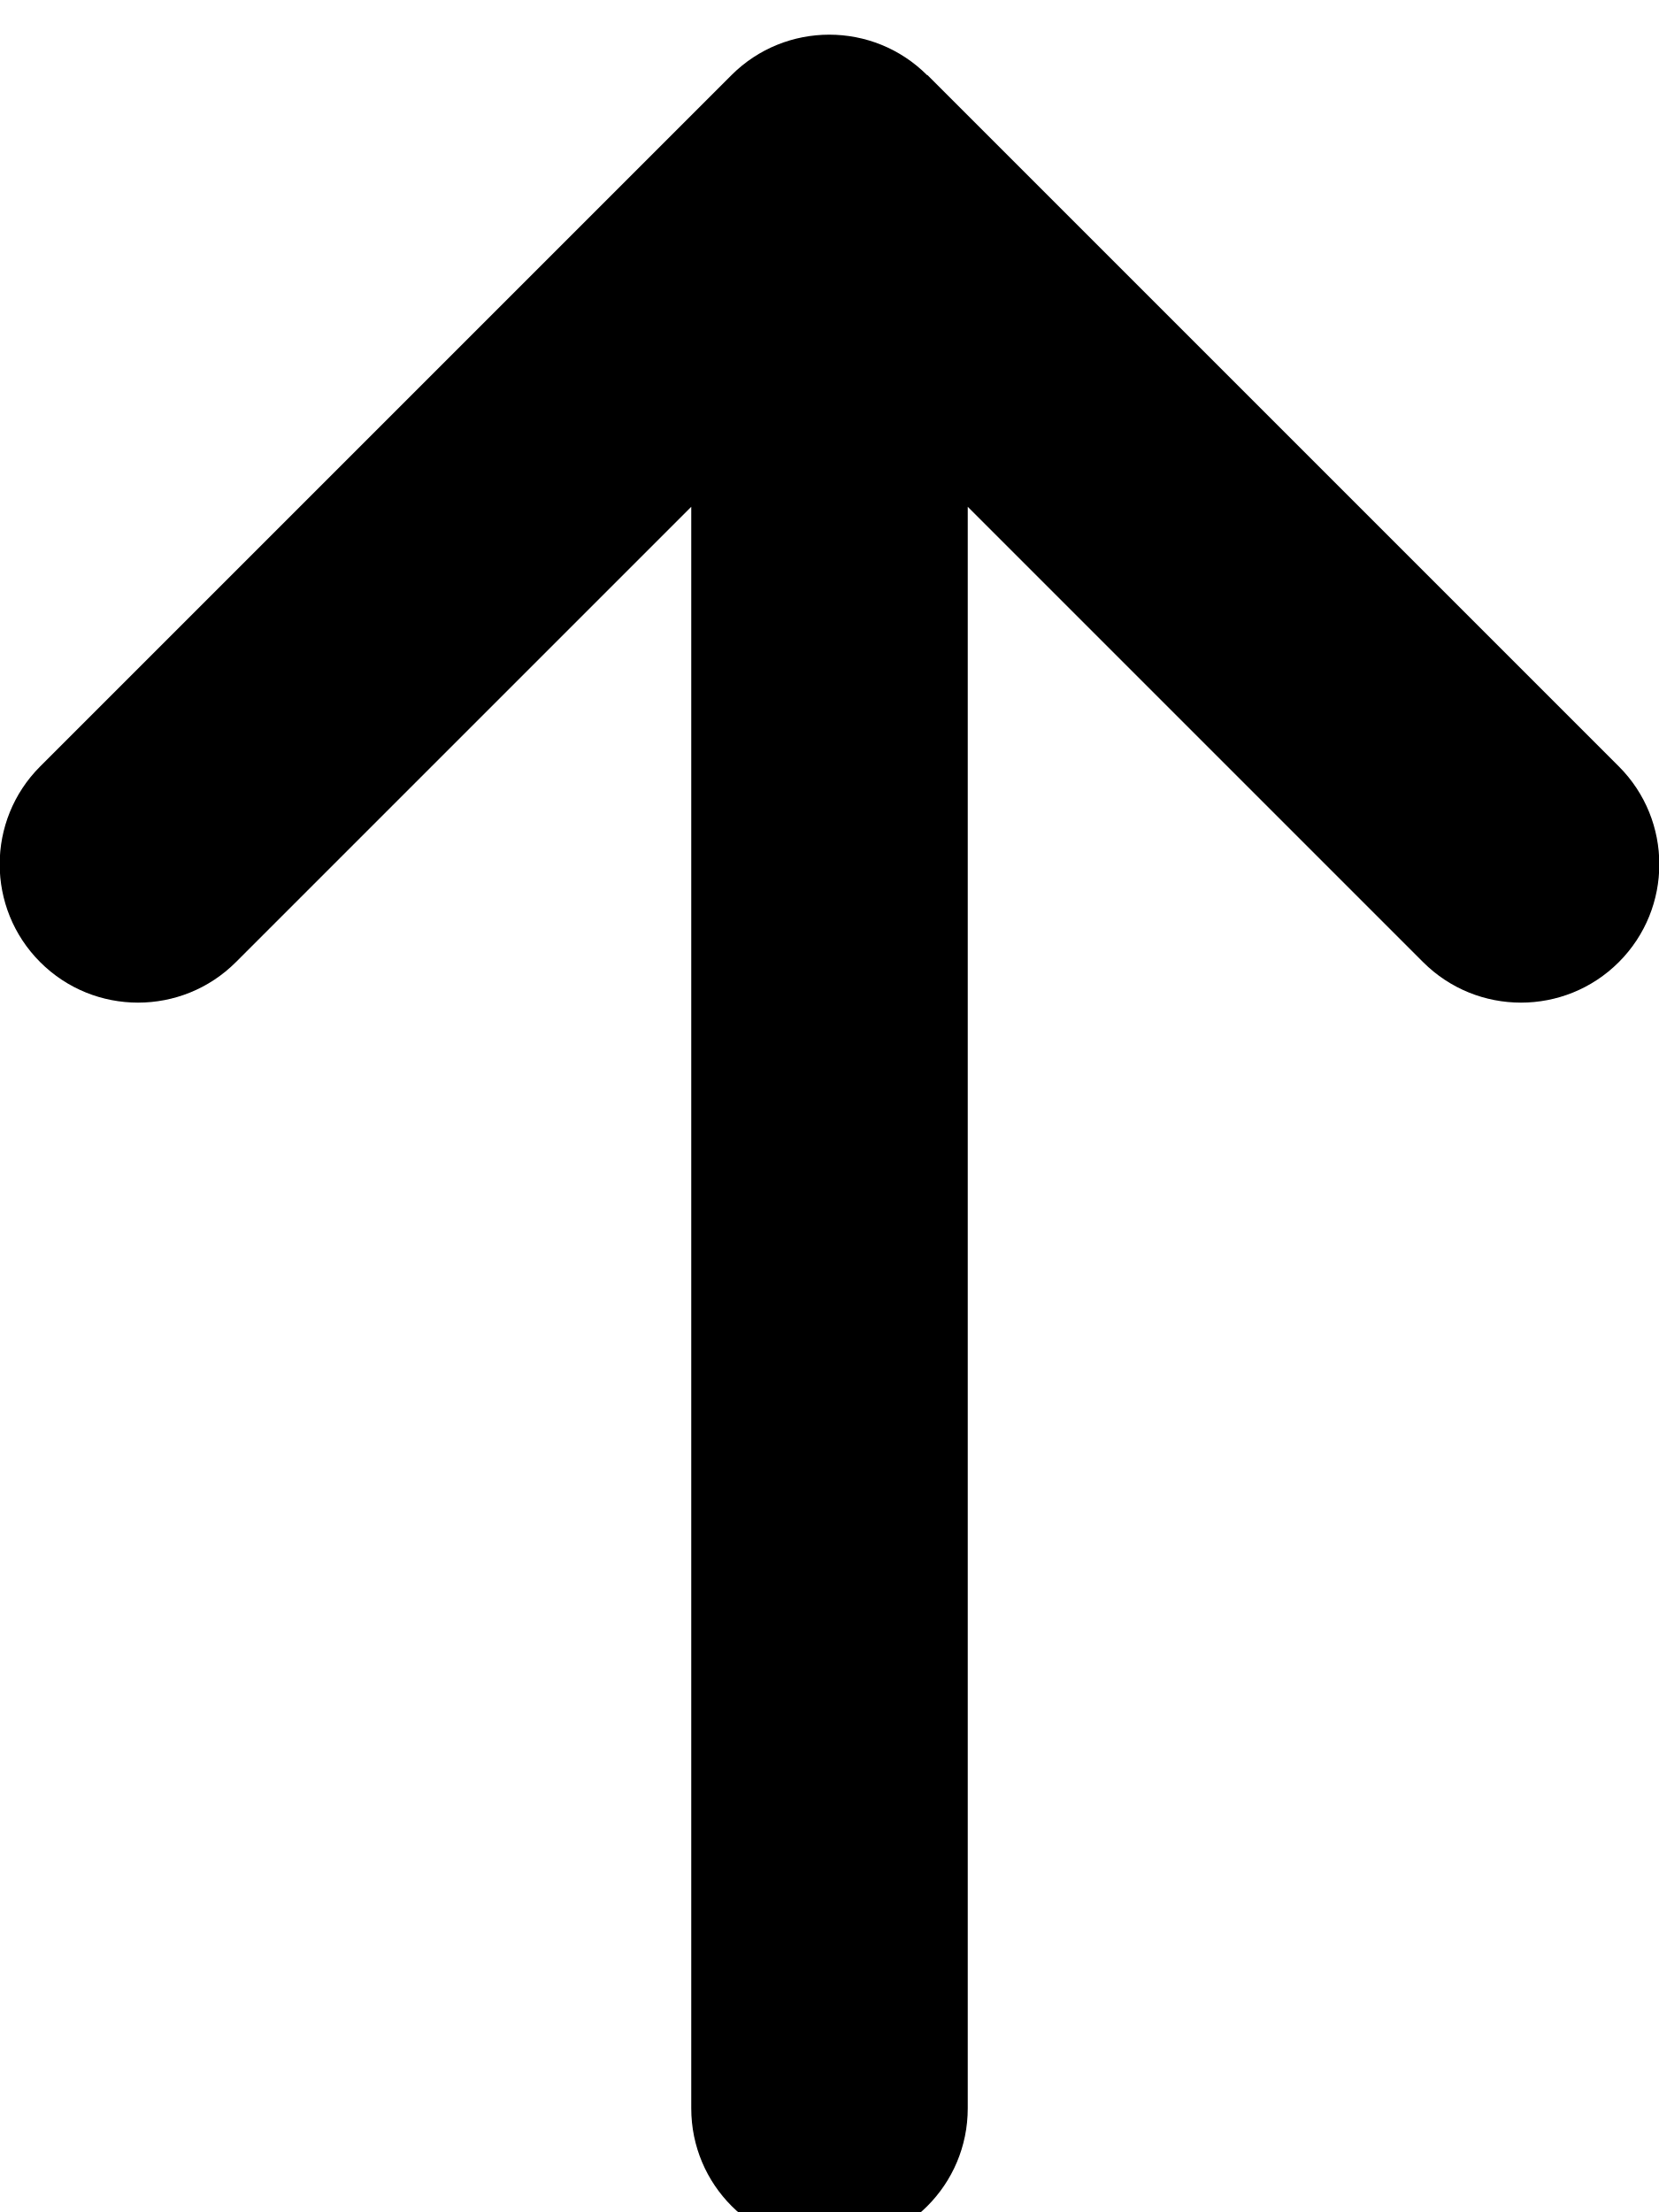
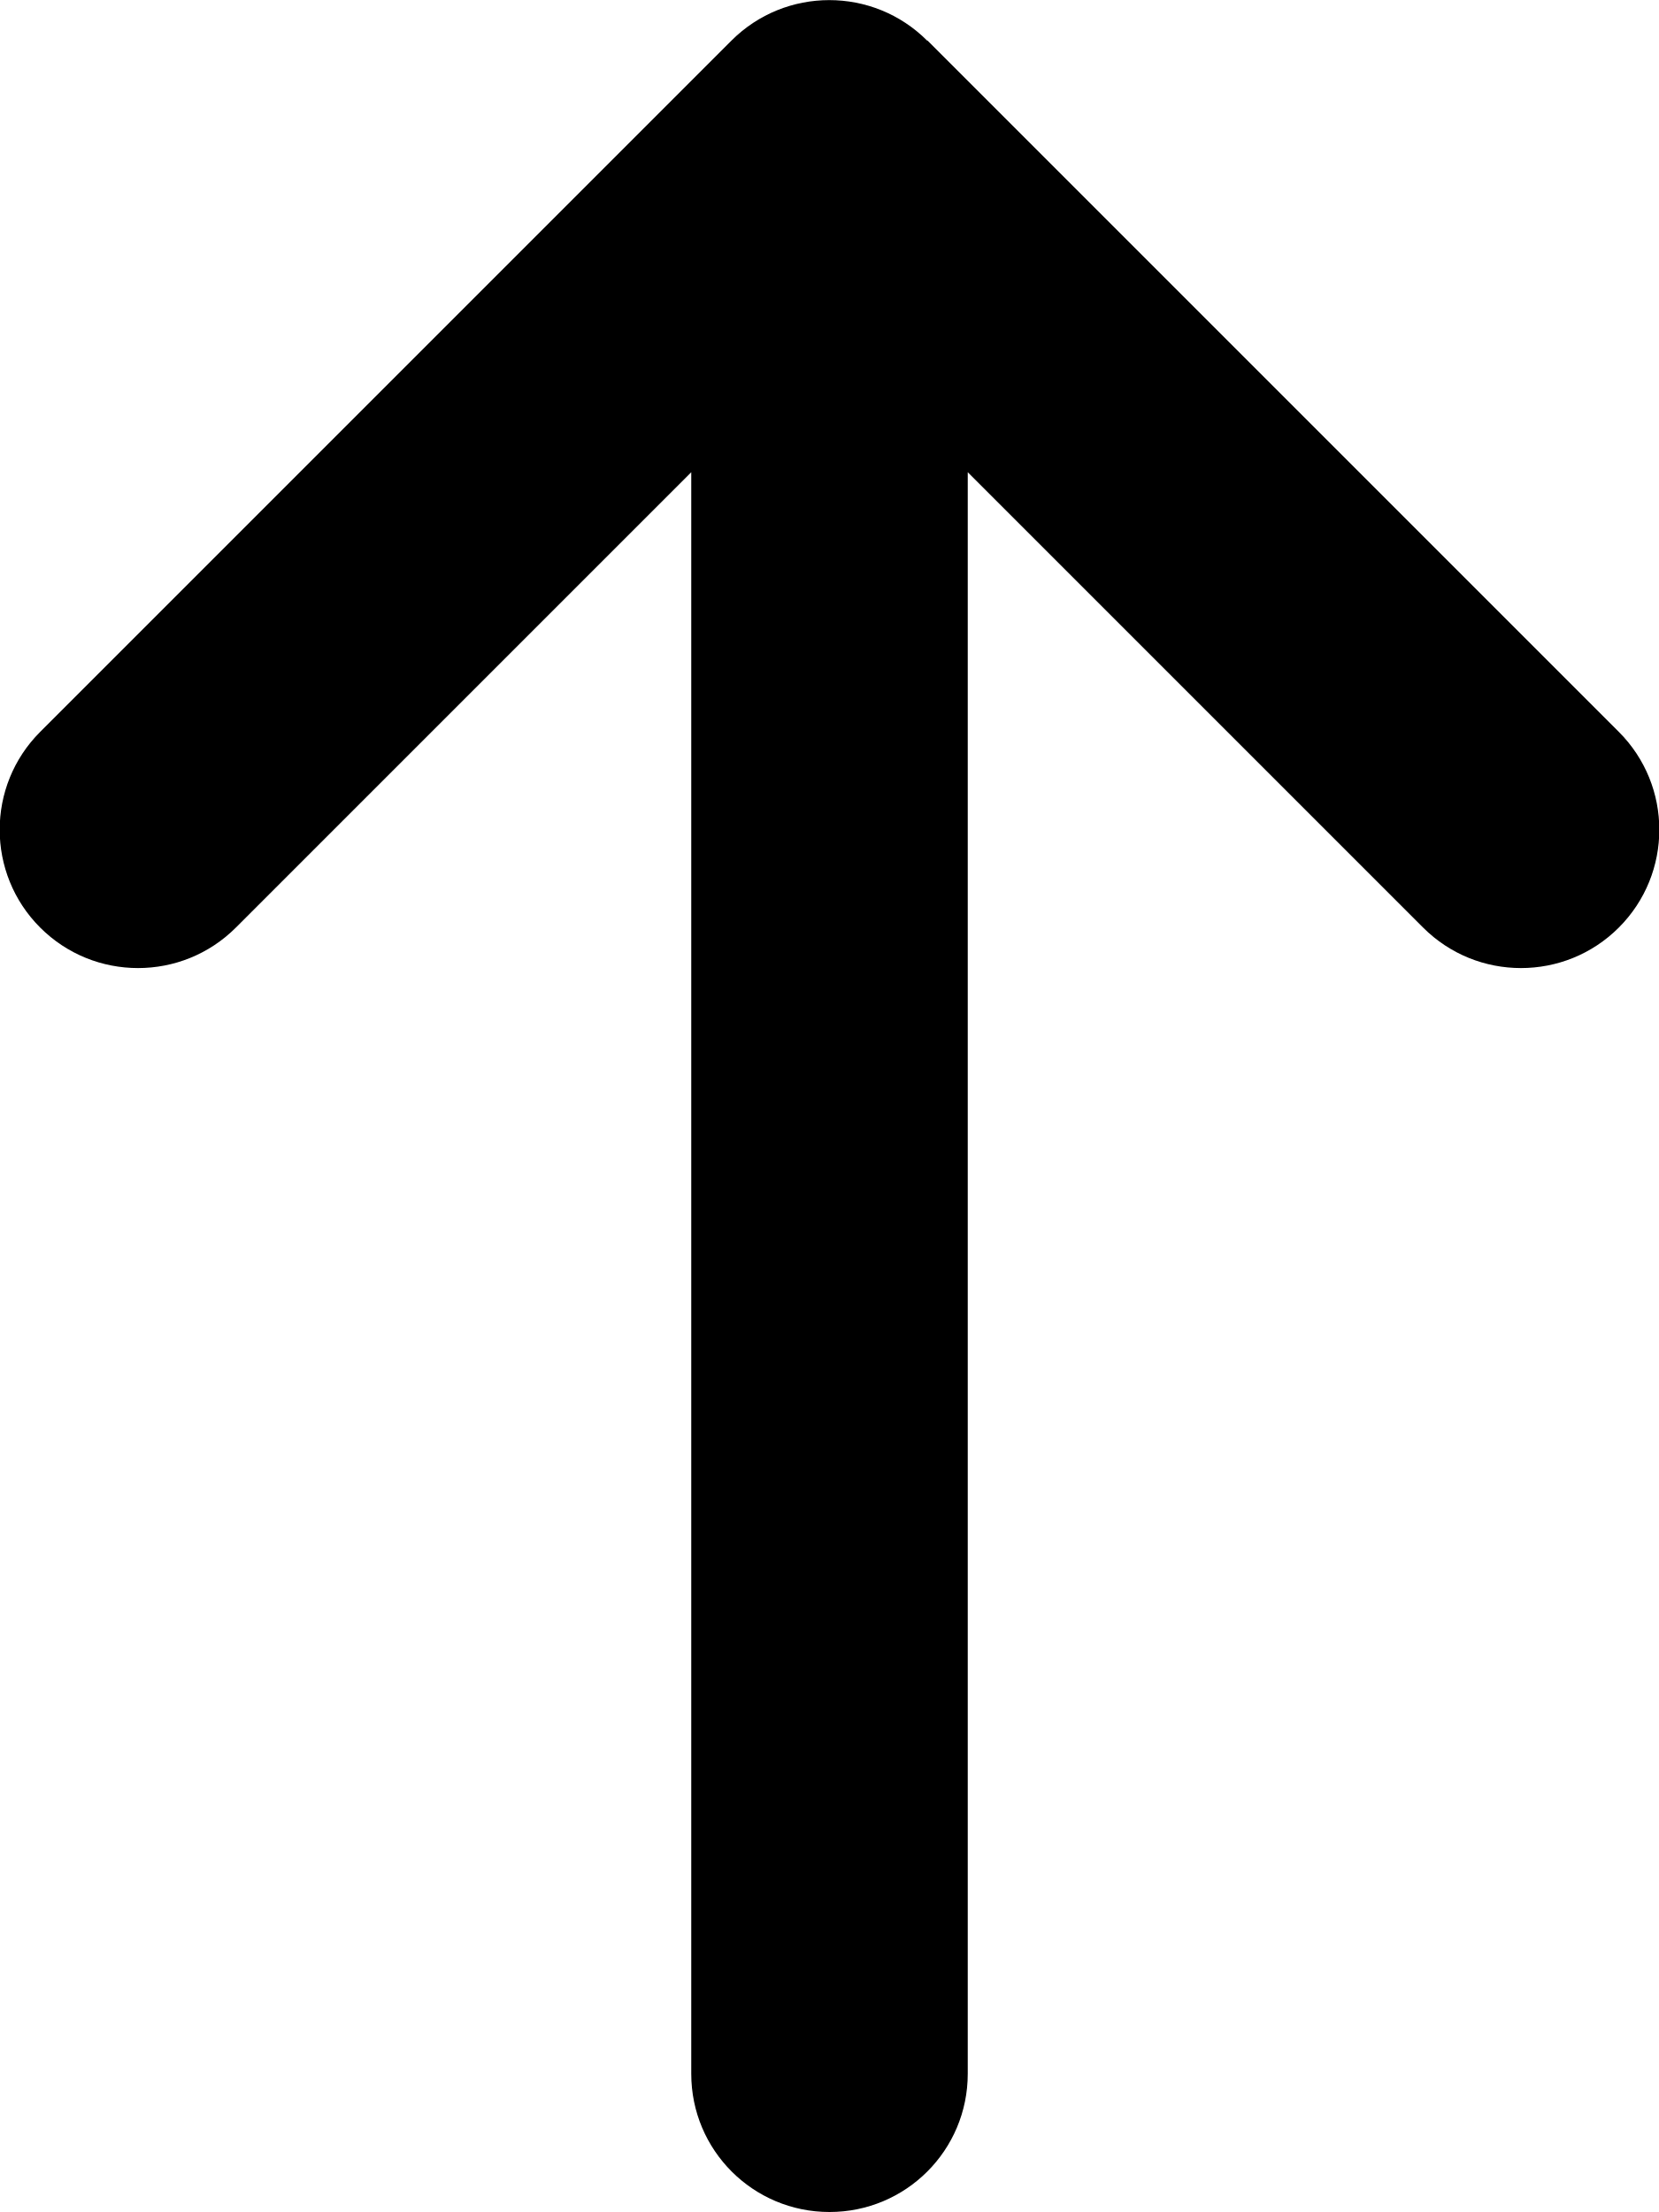
<svg xmlns="http://www.w3.org/2000/svg" viewBox="0 0 384 512">
-   <path fill="currentColor" d="M214.6 17.4c-12.5-12.5-32.8-12.5-45.3 0l-160 160c-12.5 12.5-12.5 32.8 0 45.3s32.8 12.5 45.3 0L160 117.3 160 488c0 17.7 14.3 32 32 32s32-14.3 32-32l0-370.7 105.4 105.4c12.5 12.5 32.8 12.5 45.3 0s12.5-32.8 0-45.3l-160-160z" />
+   <path fill="currentColor" d="M214.6 9.4c-12.5-12.5-32.8-12.5-45.3 0l-160 160c-12.5 12.5-12.5 32.8 0 45.3s32.8 12.5 45.3 0L160 109.3 160 480c0 17.7 14.3 32 32 32s32-14.3 32-32l0-370.7 105.4 105.4c12.5 12.5 32.8 12.5 45.3 0s12.5-32.8 0-45.3l-160-160z" />
</svg>
